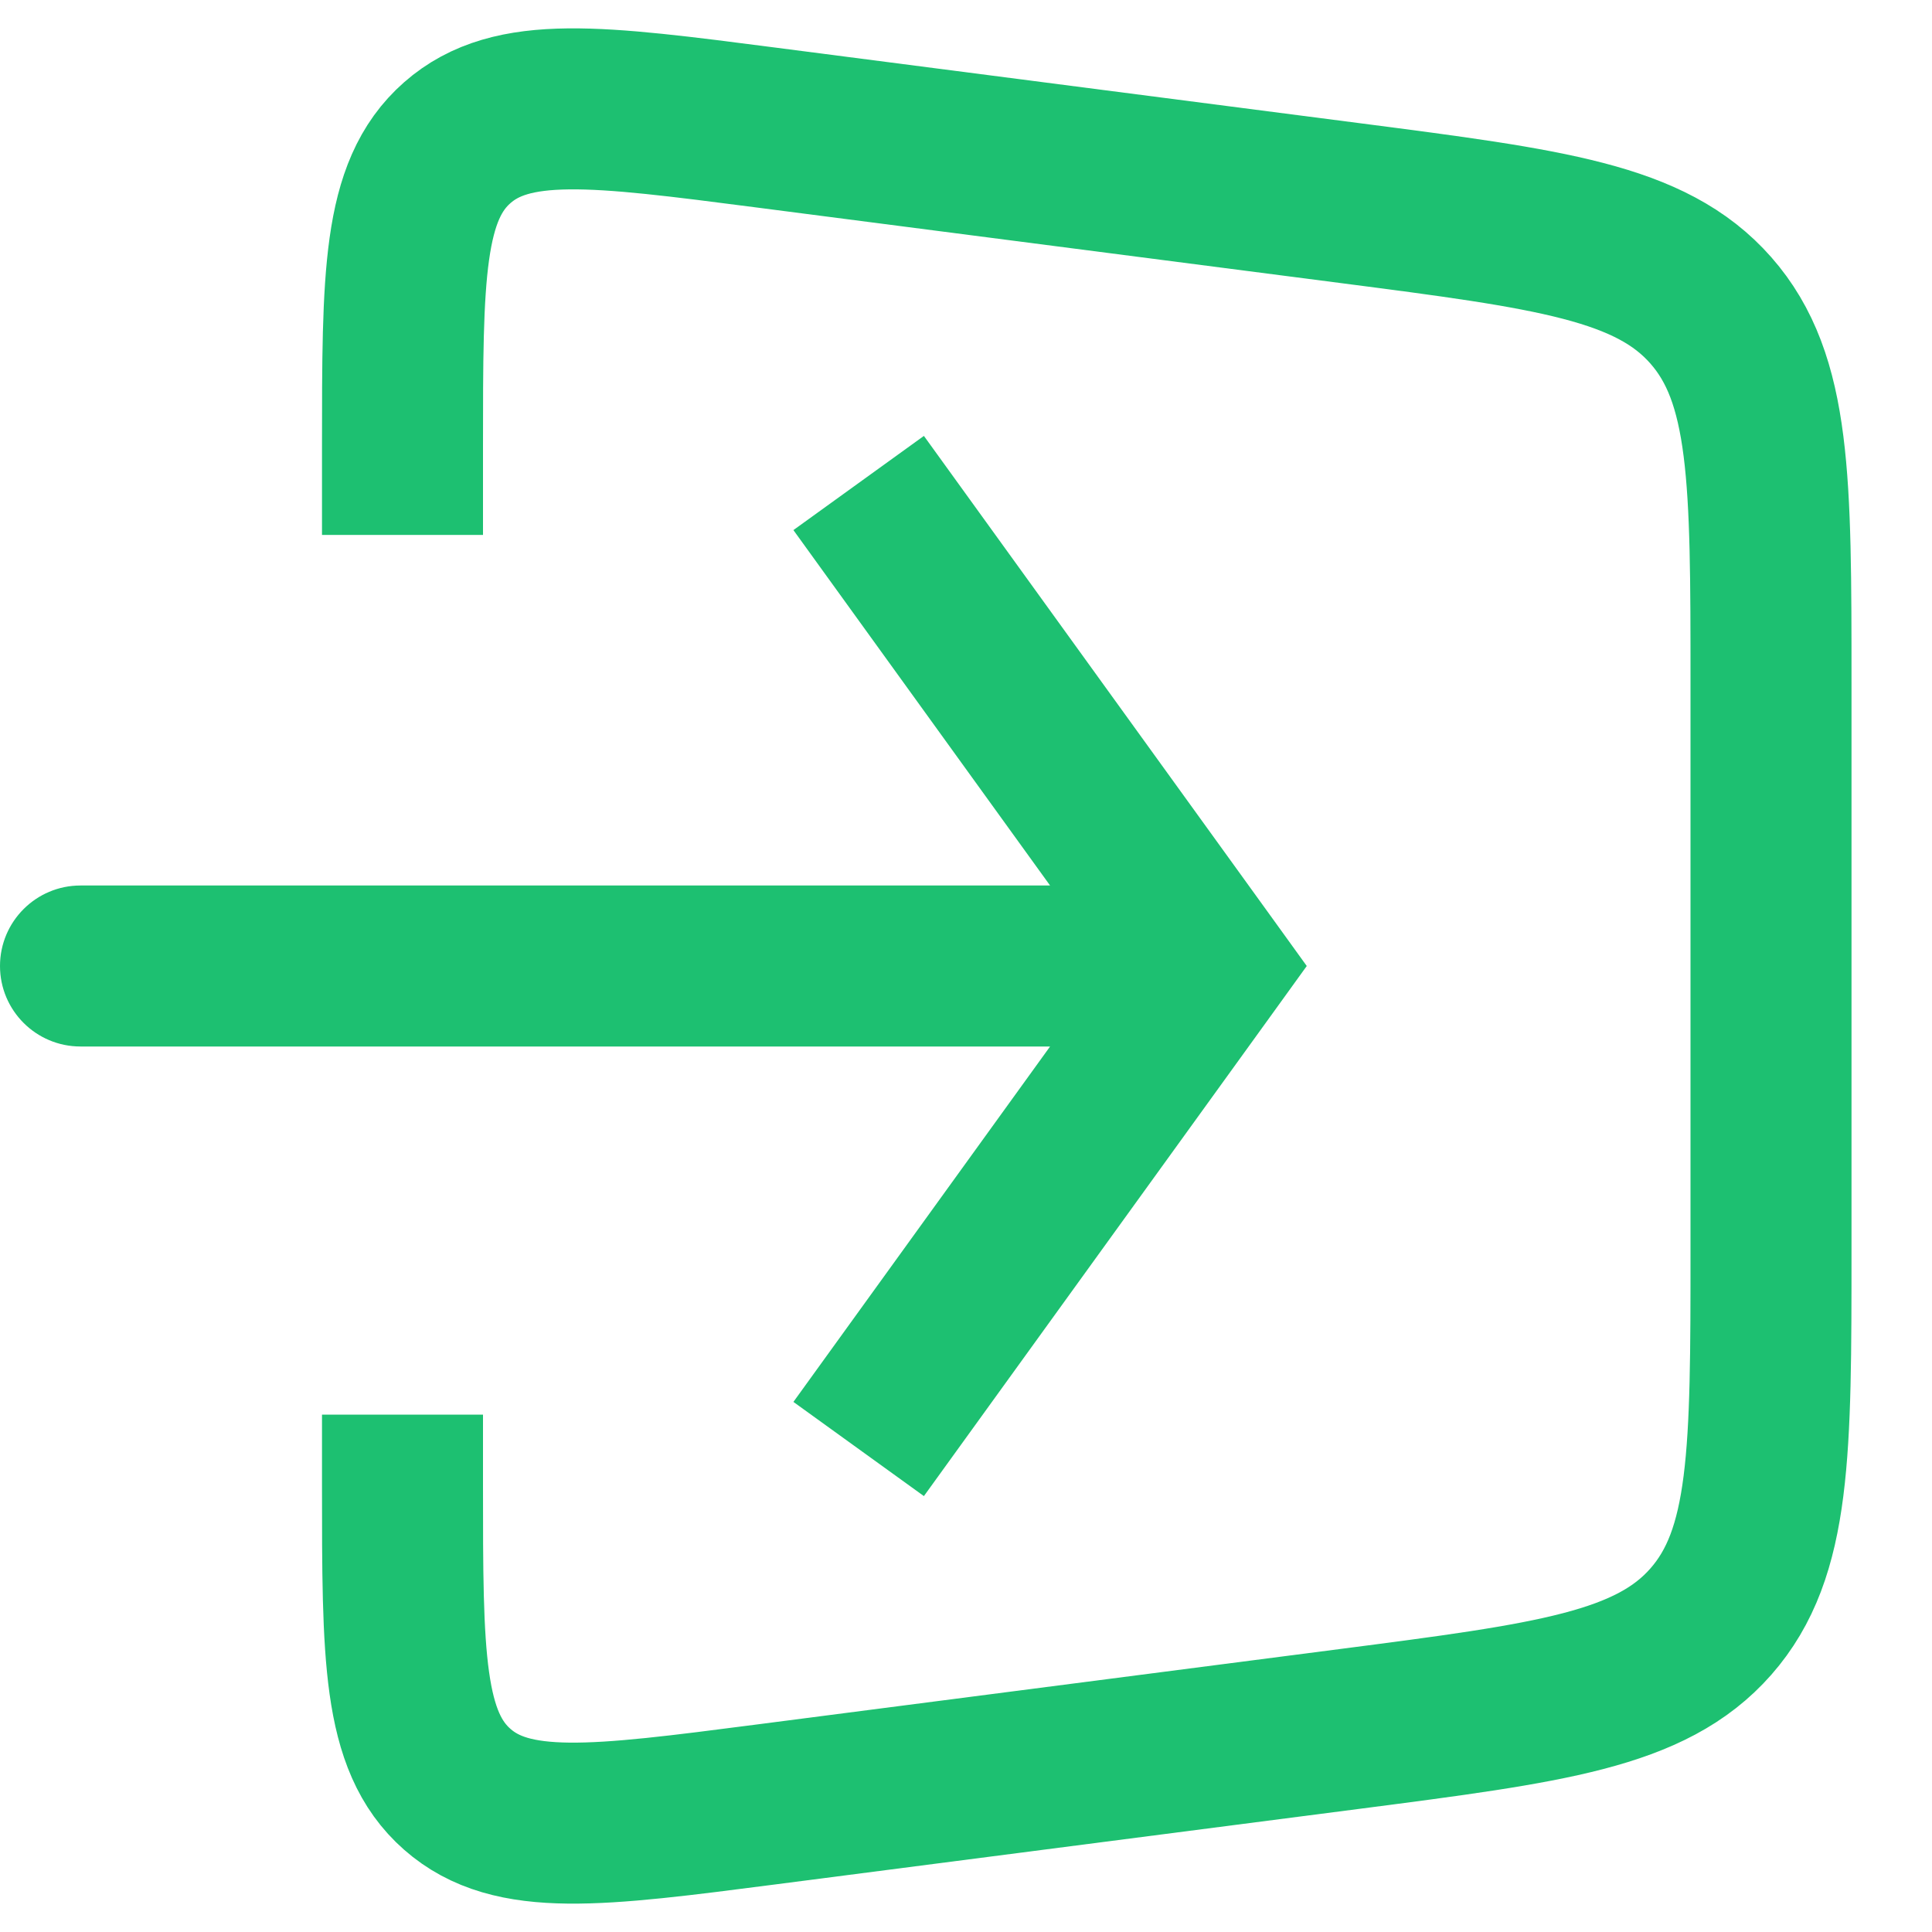
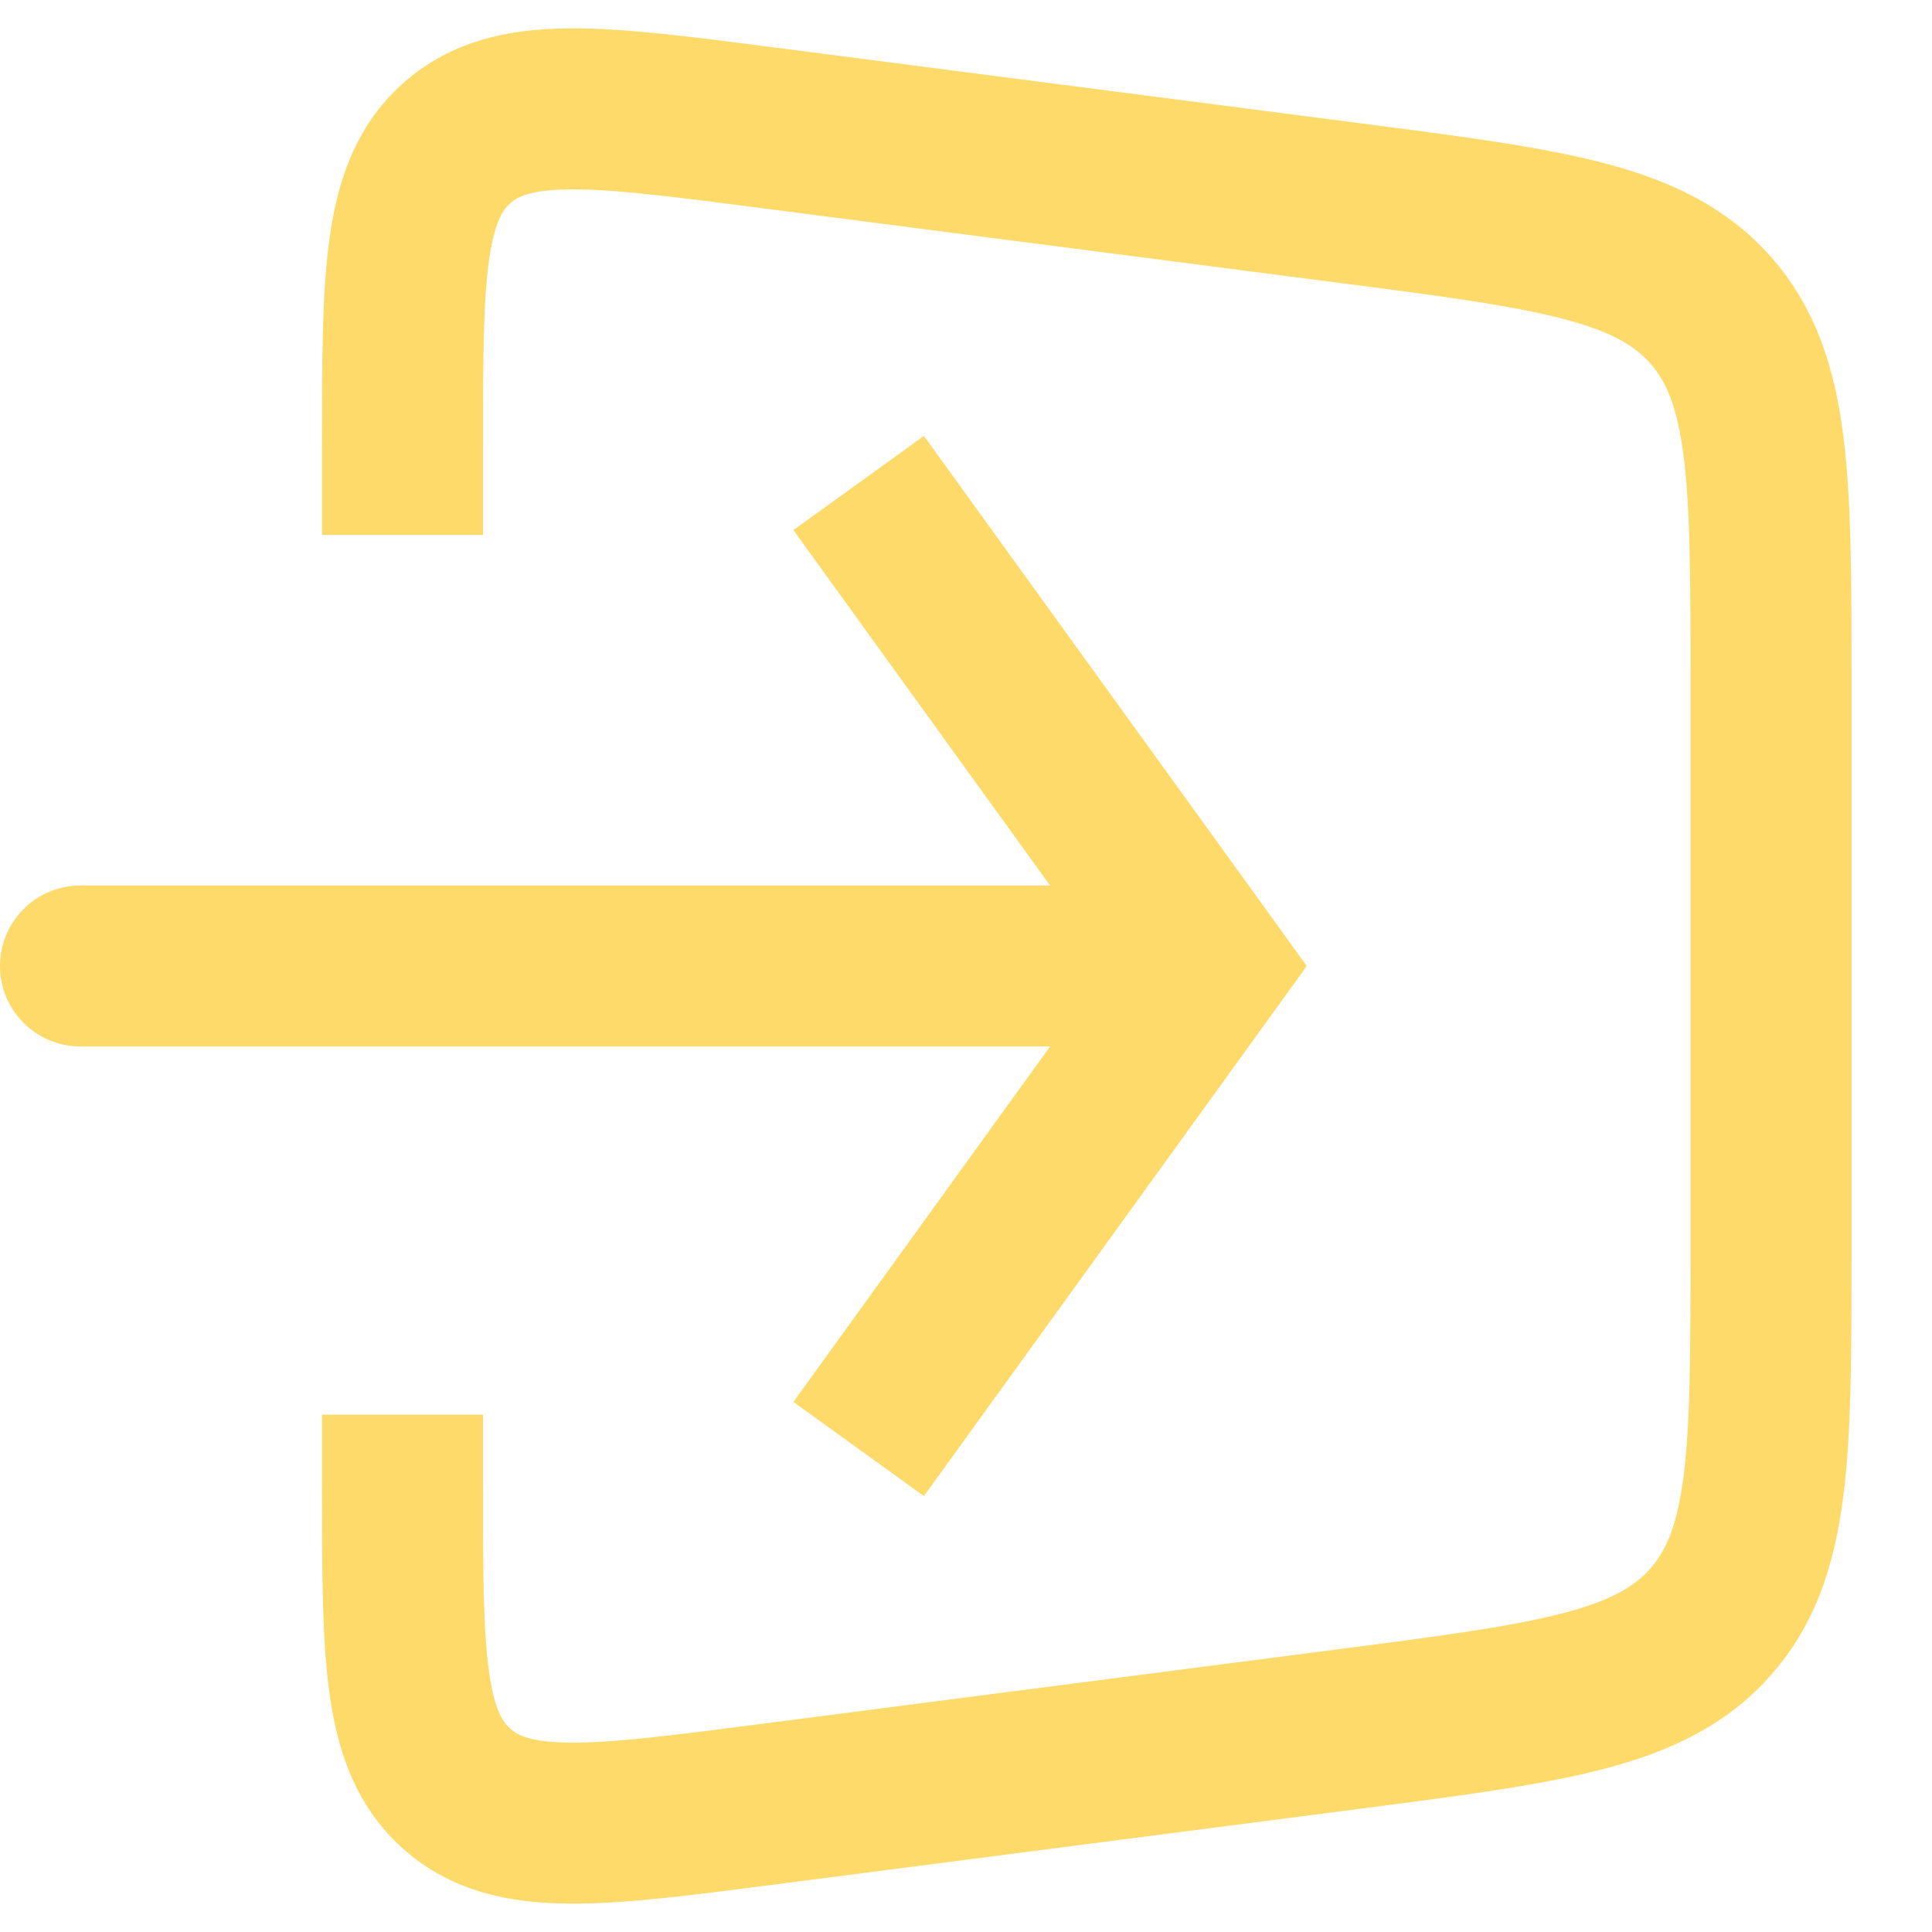
<svg xmlns="http://www.w3.org/2000/svg" width="24" height="24" viewBox="0 0 24 24" fill="none">
-   <path d="M5 6.645V5.551C5 3.431 5 2.371 5.68 1.773C6.359 1.176 7.411 1.312 9.513 1.584L16.77 2.523C19.261 2.846 20.507 3.007 21.253 3.856C22 4.706 22 5.962 22 8.474V15.526C22 18.038 22 19.294 21.253 20.144C20.507 20.993 19.261 21.154 16.77 21.477L9.513 22.416C7.411 22.688 6.359 22.824 5.68 22.227C5 21.629 5 20.569 5 18.449V17.573" stroke="#1DC071" stroke-width="2" />
-   <path d="M15 12L15.811 11.415L16.233 12L15.811 12.585L15 12ZM1 13C0.448 13 0 12.552 0 12C0 11.448 0.448 11 1 11V13ZM11.477 5.415L15.811 11.415L14.189 12.585L9.856 6.585L11.477 5.415ZM15.811 12.585L11.477 18.585L9.856 17.415L14.189 11.415L15.811 12.585ZM15 13H1V11H15V13Z" fill="#1DC071" />
+   <path d="M5 6.645V5.551C5 3.431 5 2.371 5.68 1.773C6.359 1.176 7.411 1.312 9.513 1.584L16.77 2.523C19.261 2.846 20.507 3.007 21.253 3.856C22 4.706 22 5.962 22 8.474V15.526C22 18.038 22 19.294 21.253 20.144C20.507 20.993 19.261 21.154 16.77 21.477L9.513 22.416C7.411 22.688 6.359 22.824 5.68 22.227C5 21.629 5 20.569 5 18.449V17.573" stroke="#feda6a" stroke-width="2" />
+   <path d="M15 12L15.811 11.415L16.233 12L15.811 12.585L15 12ZM1 13C0.448 13 0 12.552 0 12C0 11.448 0.448 11 1 11V13ZM11.477 5.415L15.811 11.415L14.189 12.585L9.856 6.585L11.477 5.415ZM15.811 12.585L11.477 18.585L9.856 17.415L14.189 11.415L15.811 12.585ZM15 13H1V11H15V13Z" fill="#feda6a" />
</svg>
